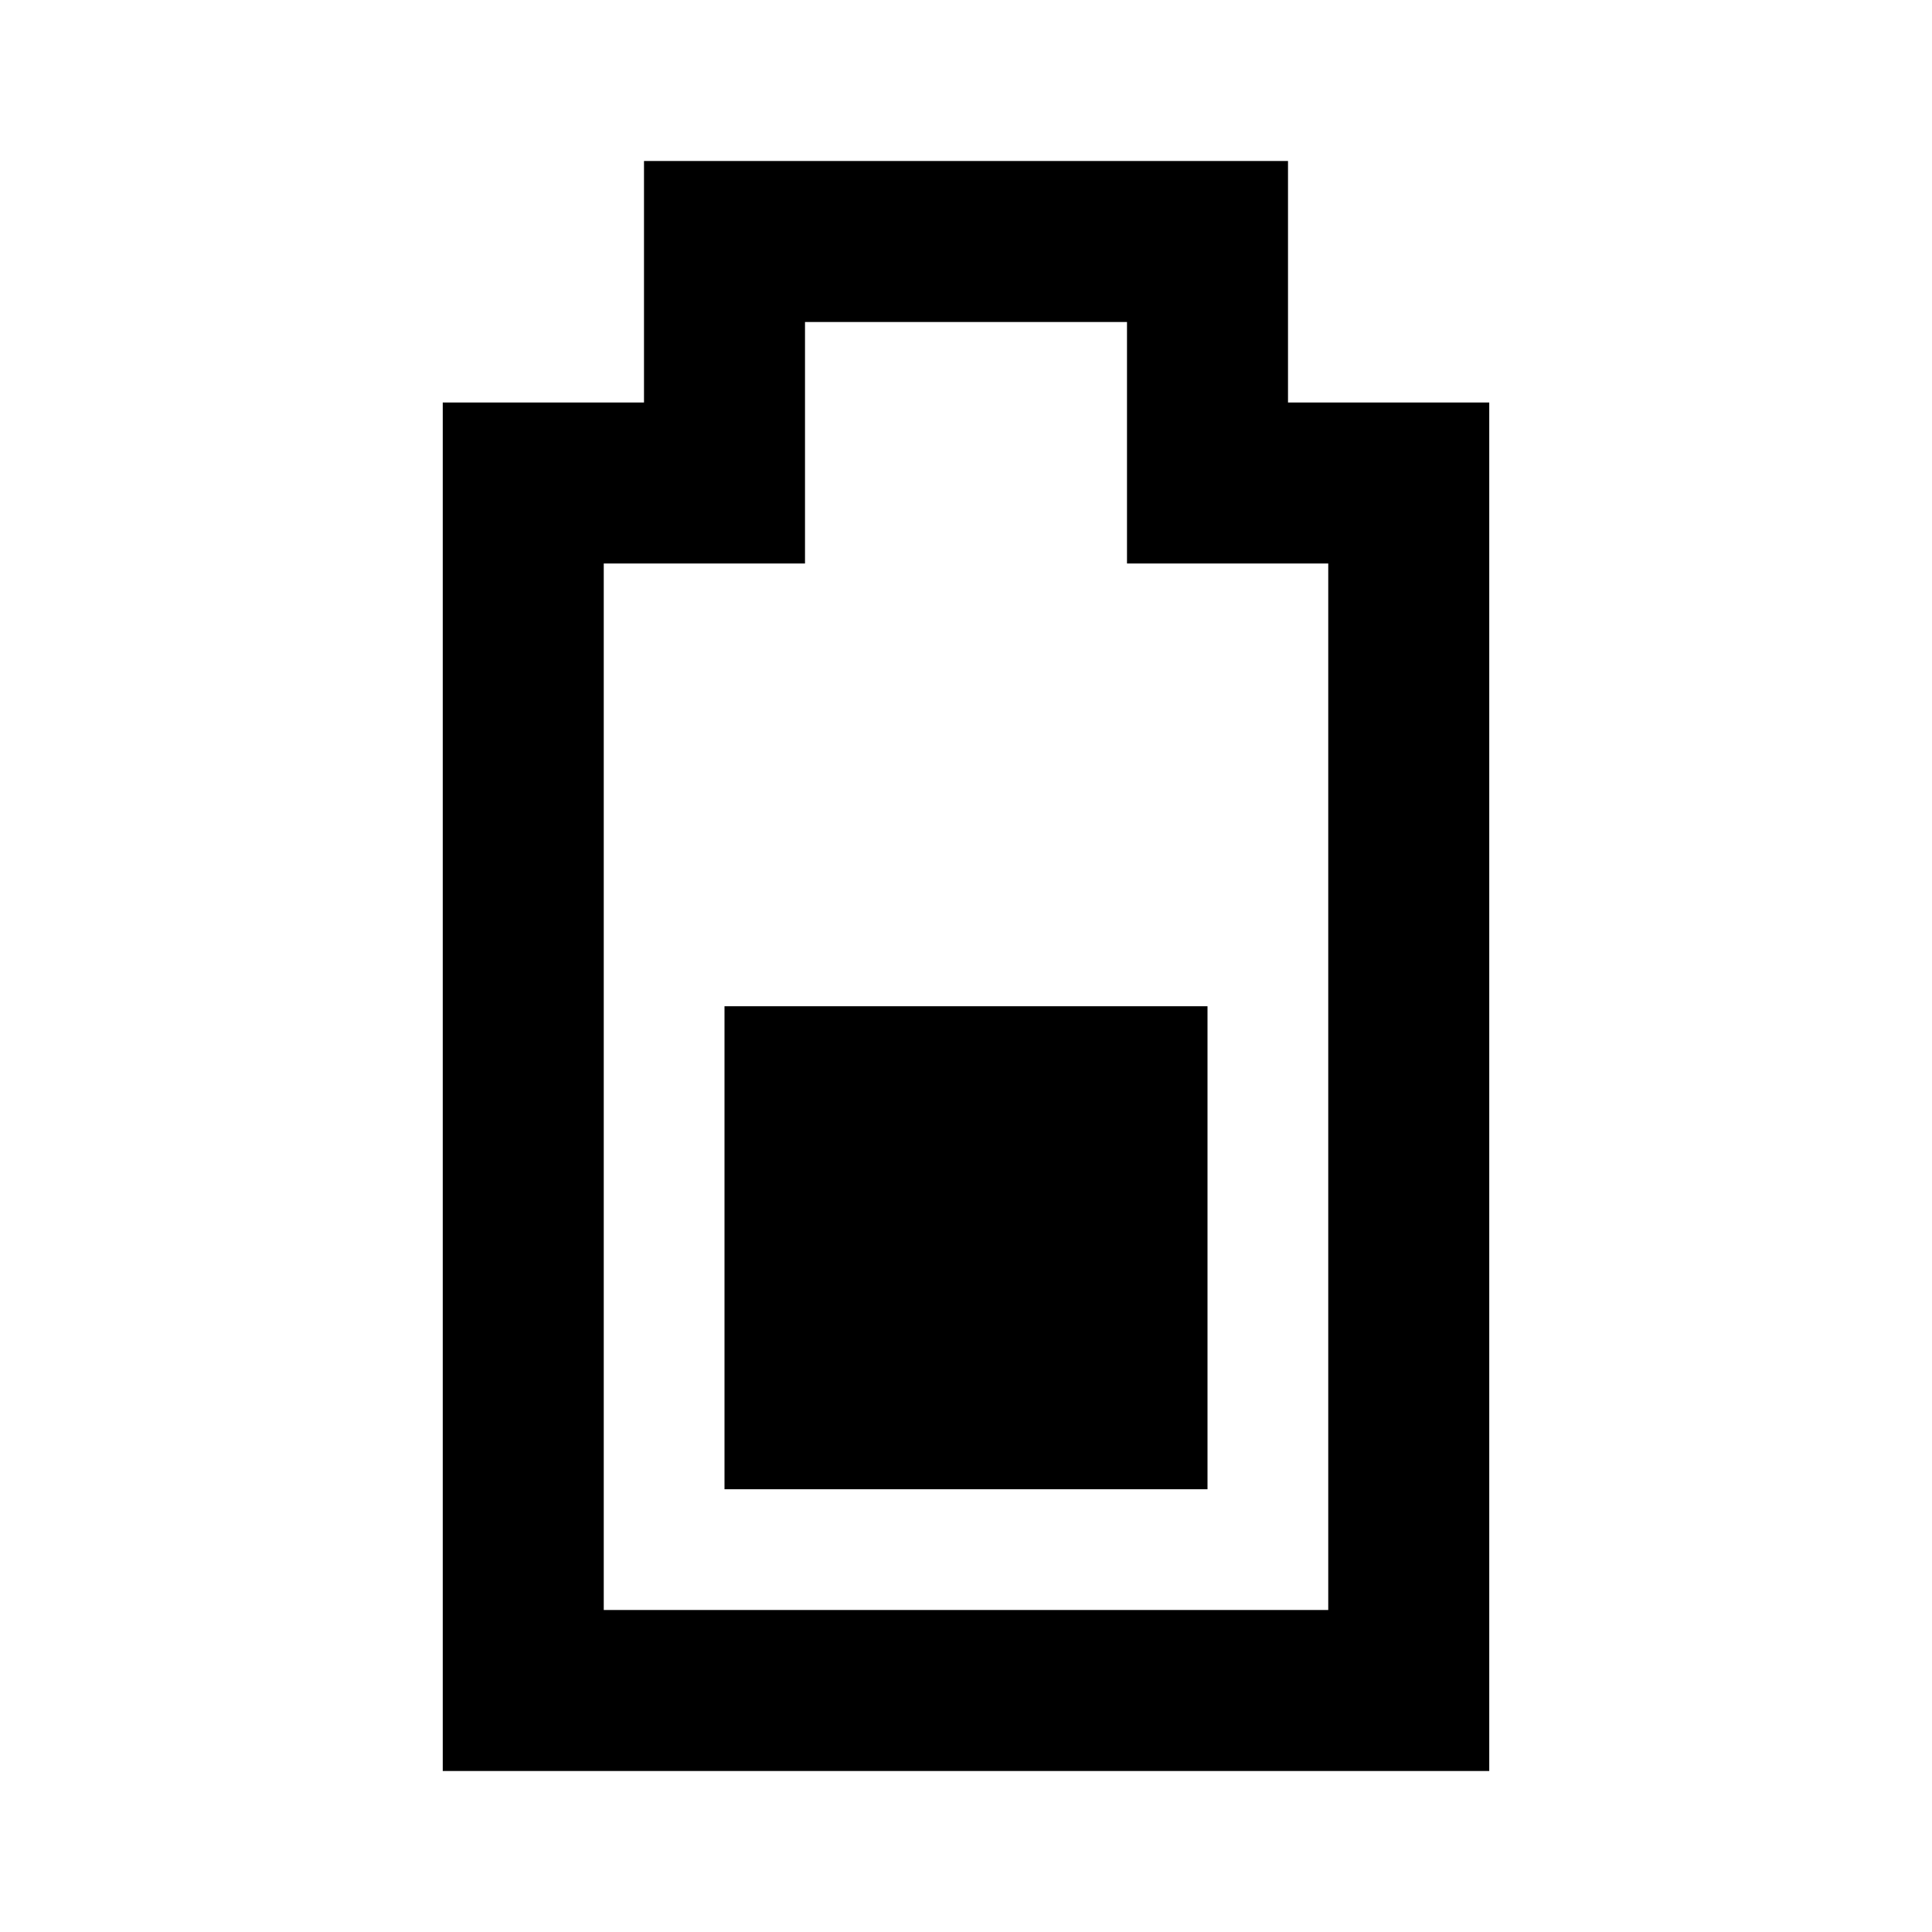
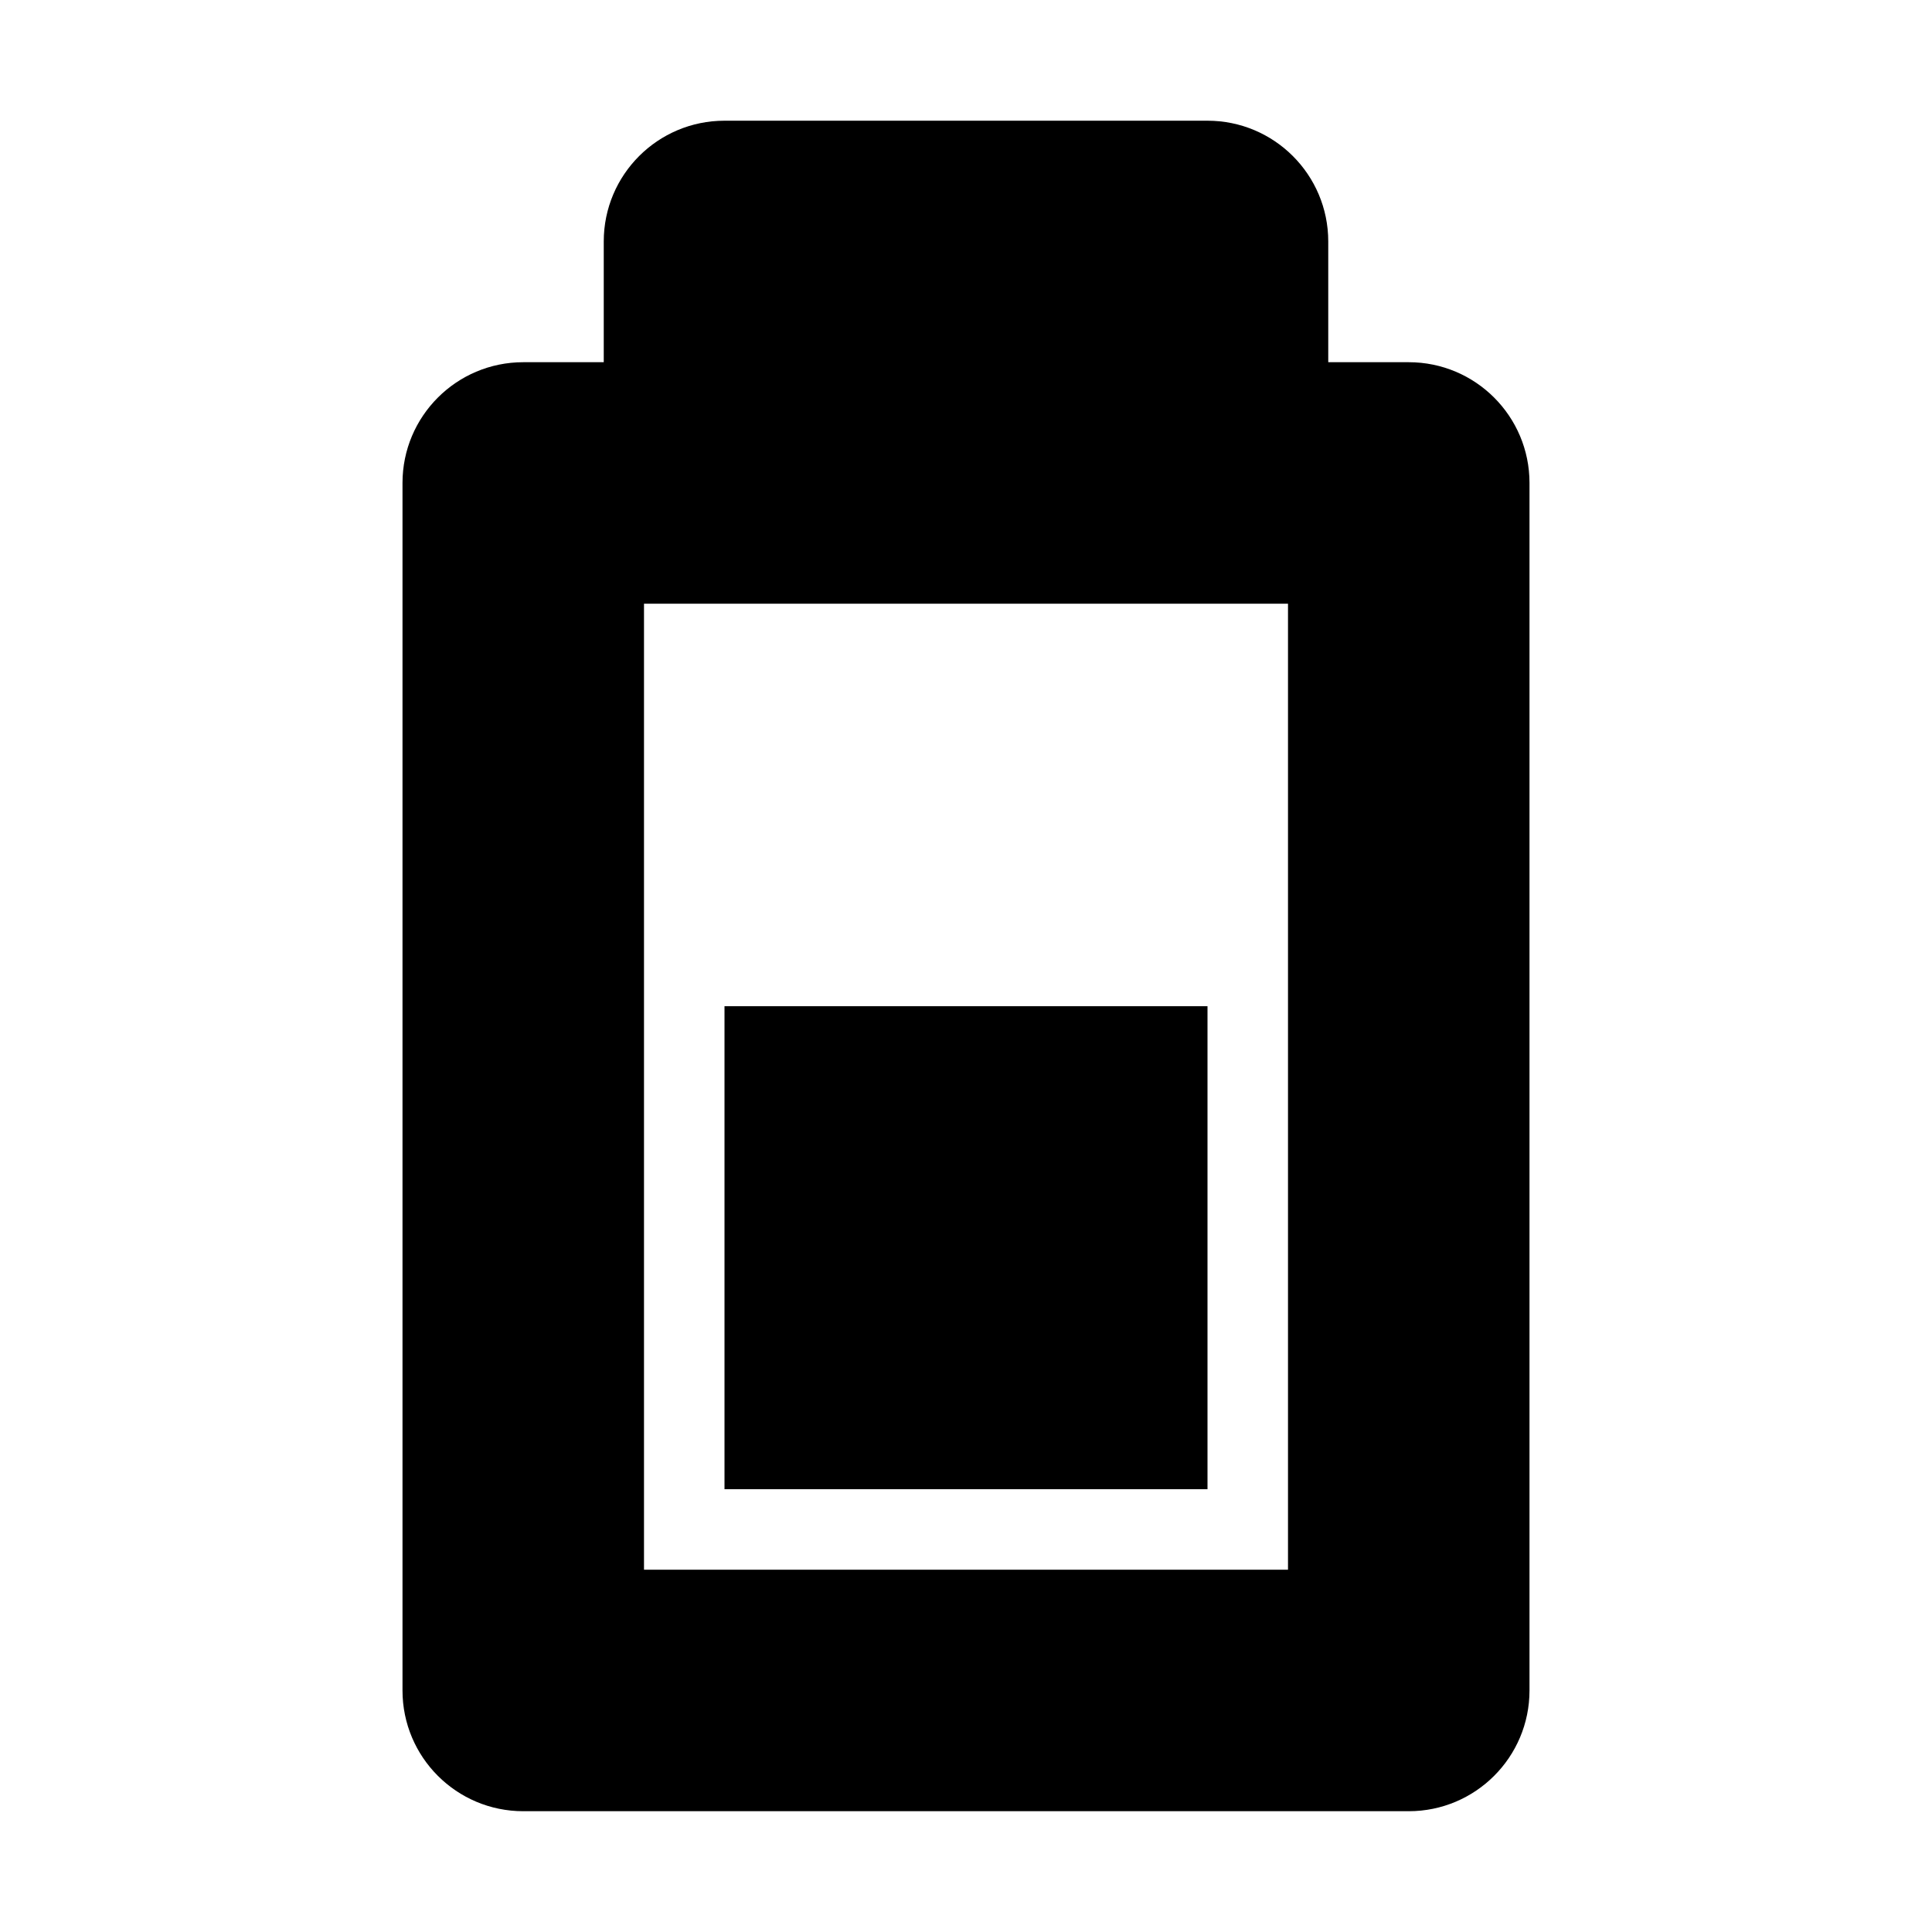
- <svg xmlns="http://www.w3.org/2000/svg" height="48" width="48" viewBox="0 0 48 48">
-   <path d="M0,0H48V48H0Z" transform="translate(0 0)" style="fill: none" />
-   <g>
-     <path d="M11,10V44H37V10H32V4H16v6Zm9-2h8v6h5V40H15V14h5Z" transform="translate(0 0)" />
-     <rect x="18" y="25" width="12" height="12" />
+ <svg xmlns="http://www.w3.org/2000/svg" viewBox="0 0 48 48" style="enable-background:new 0 0 48 48" xml:space="preserve">
+   <style>.st3{display:none}</style>
+   <g id="Your_Icons">
+     <path d="M0 0h48v48H0V0z" style="fill:none" />
+     <path d="M35 8.999h-2v-3a3 3 0 0 0-3-3H18a3 3 0 0 0-3 3v3h-2a3 3 0 0 0-3 3v30a3 3 0 0 0 3 3h22a3 3 0 0 0 3-3v-30a3 3 0 0 0-3-3zm-3 30H16v-24h16v24z" />
+     <path d="M30 36.999H18v-12h12v12z" />
  </g>
</svg>
